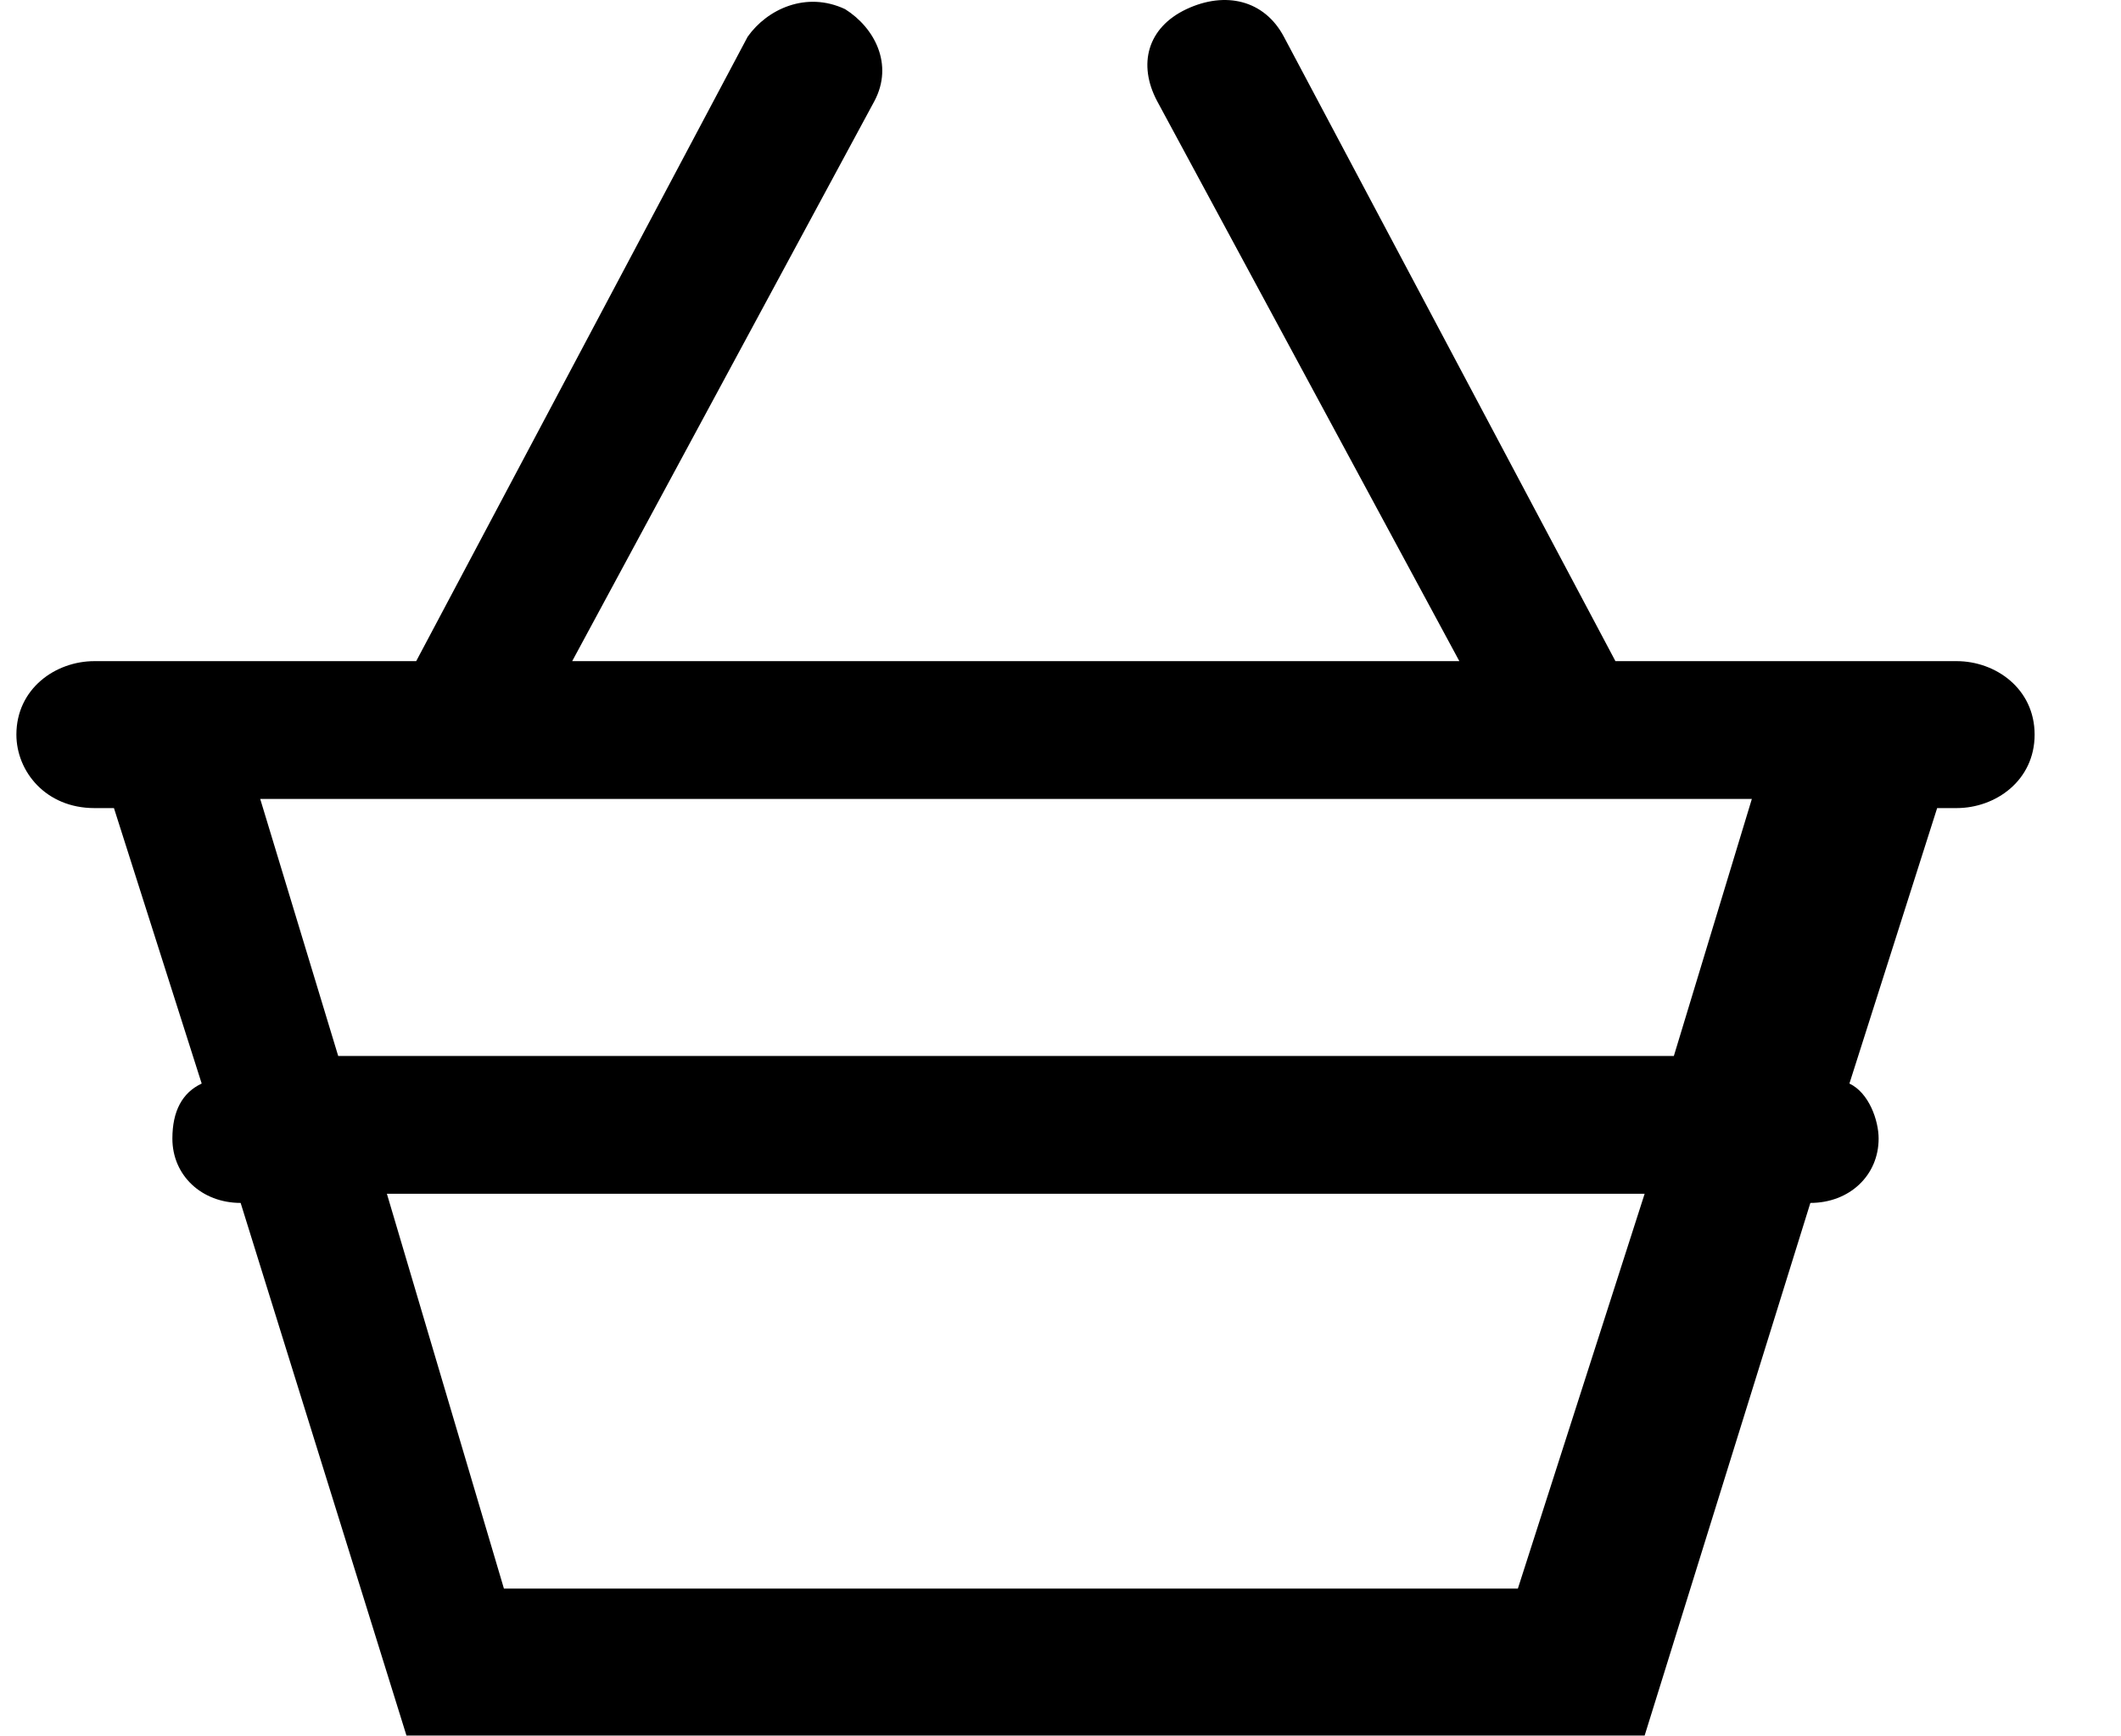
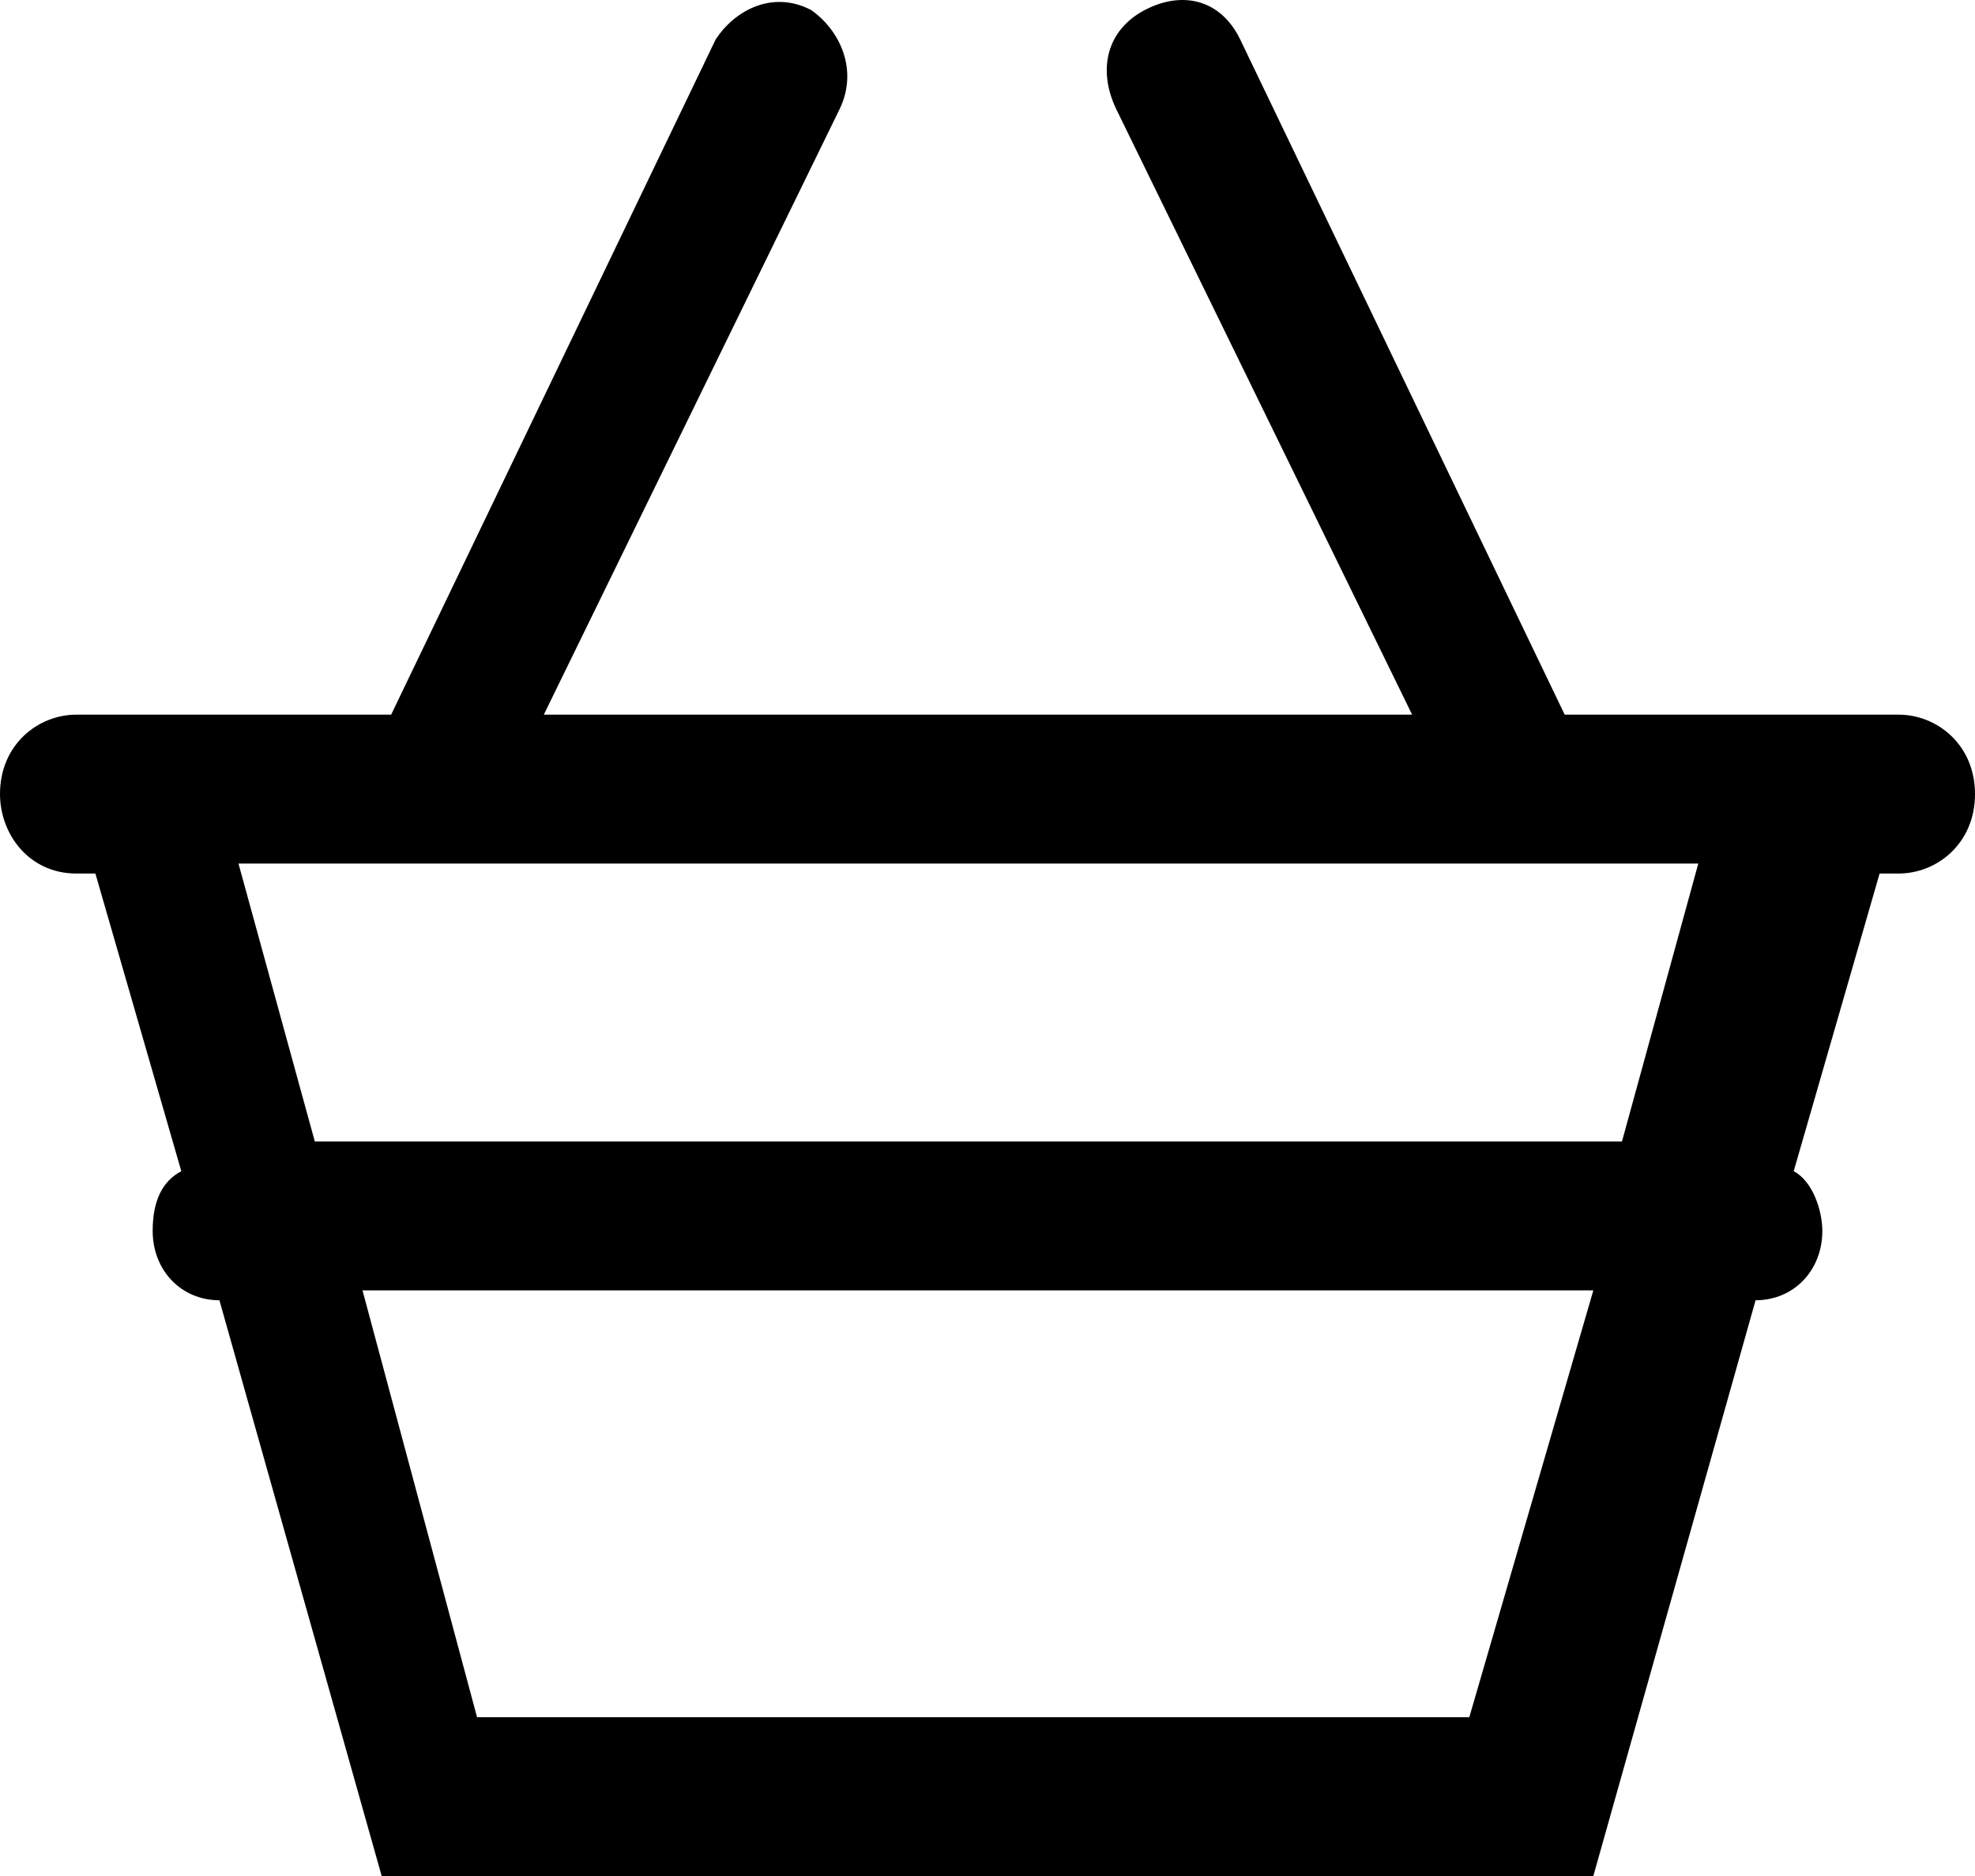
- <svg width="22" height="18" viewBox="0 0 22 18" fill="currentColor">
-   <path d="M20.295 6.857H16.756L13.317 0.381C13.115 -8.61287e-06 12.71 -0.095 12.306 0.095C11.901 0.286 11.8 0.667 12.002 1.048L15.137 6.857H5.935L9.07 1.048C9.272 0.667 9.07 0.286 8.766 0.095C8.362 -0.095 7.957 0.095 7.755 0.381L4.317 6.857H0.979C0.575 6.857 0.17 7.143 0.17 7.619C0.17 8 0.474 8.381 0.979 8.381H1.182L2.092 11.238C1.89 11.333 1.788 11.524 1.788 11.809C1.788 12.191 2.092 12.476 2.496 12.476L4.216 18H17.059L18.778 12.476C19.183 12.476 19.486 12.191 19.486 11.809C19.486 11.619 19.385 11.333 19.183 11.238L20.093 8.381H20.295C20.7 8.381 21.104 8.095 21.104 7.619C21.104 7.143 20.7 6.857 20.295 6.857ZM15.744 16.476H5.227L4.013 12.381H17.059L15.744 16.476ZM17.362 10.952H3.508L2.699 8.286H18.171L17.362 10.952Z" />
+ <svg xmlns="http://www.w3.org/2000/svg" width="20" height="19" viewBox="0 0 20 19">
+   <path d="M19.227 7.238H15.845L12.56 0.402C12.367 -9.09136e-06 11.981 -0.101 11.594 0.101C11.208 0.302 11.111 0.704 11.304 1.106L14.3 7.238H5.507L8.502 1.106C8.696 0.704 8.502 0.302 8.213 0.101C7.826 -0.101 7.44 0.101 7.246 0.402L3.961 7.238H0.773C0.386 7.238 0 7.54 0 8.042C0 8.444 0.29 8.847 0.773 8.847H0.966L1.836 11.862C1.643 11.963 1.546 12.164 1.546 12.466C1.546 12.868 1.836 13.169 2.222 13.169L3.865 19H16.135L17.778 13.169C18.164 13.169 18.454 12.868 18.454 12.466C18.454 12.264 18.358 11.963 18.164 11.862L19.034 8.847H19.227C19.613 8.847 20 8.545 20 8.042C20 7.54 19.613 7.238 19.227 7.238ZM14.879 17.392H4.831L3.671 13.069H16.135L14.879 17.392ZM16.425 11.561H3.188L2.415 8.746H17.198L16.425 11.561Z" />
</svg>
